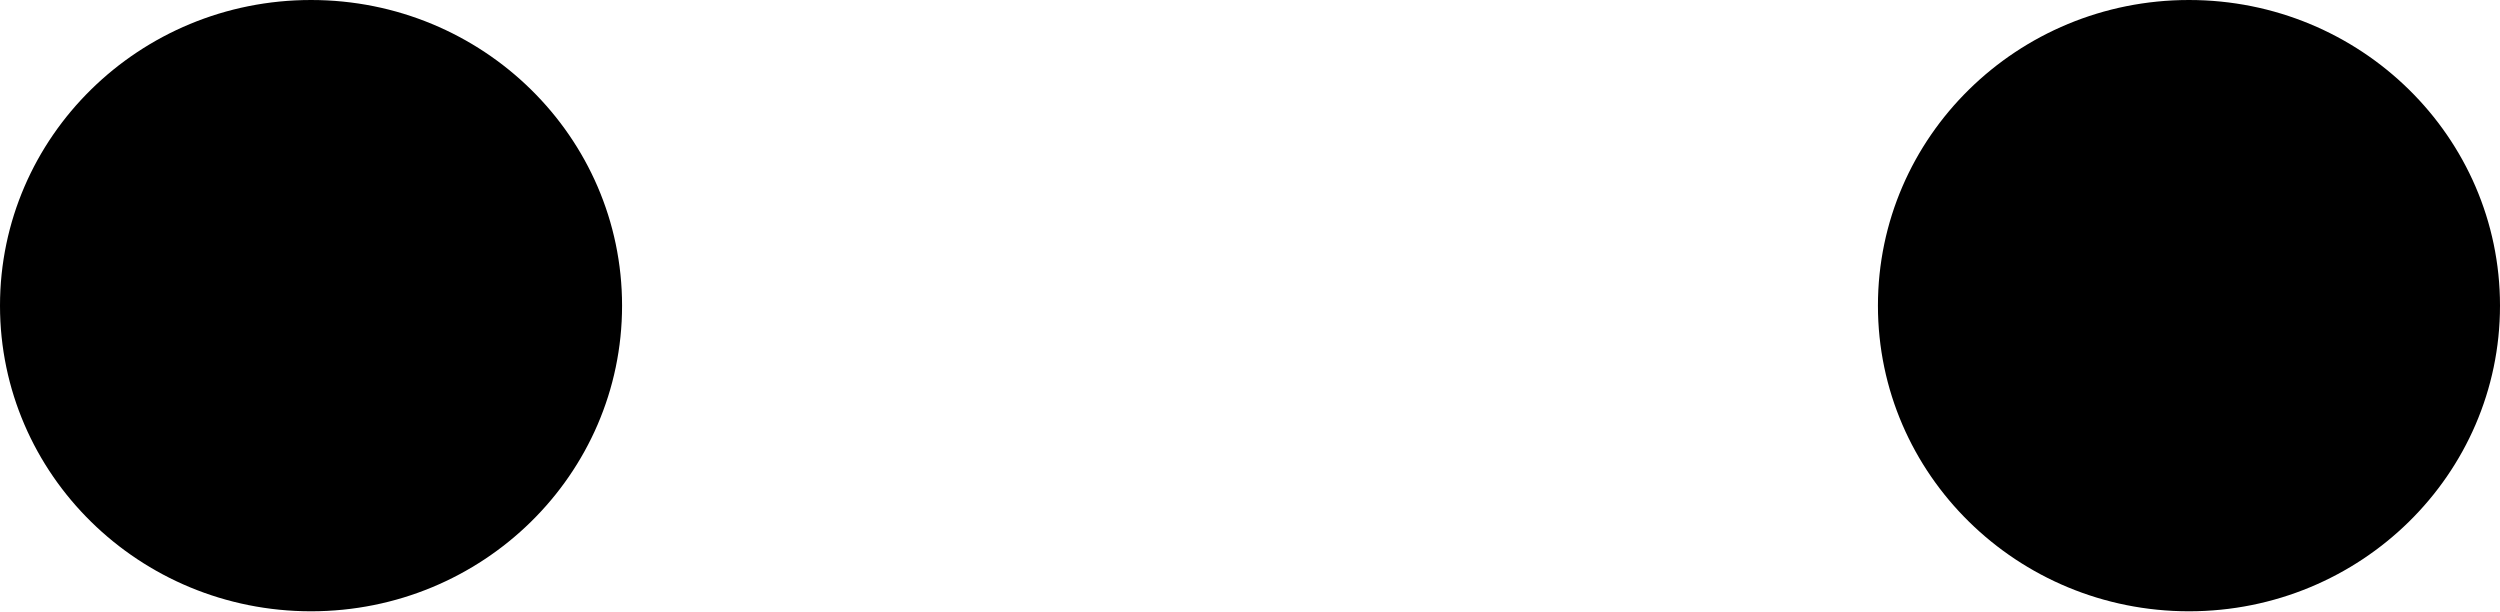
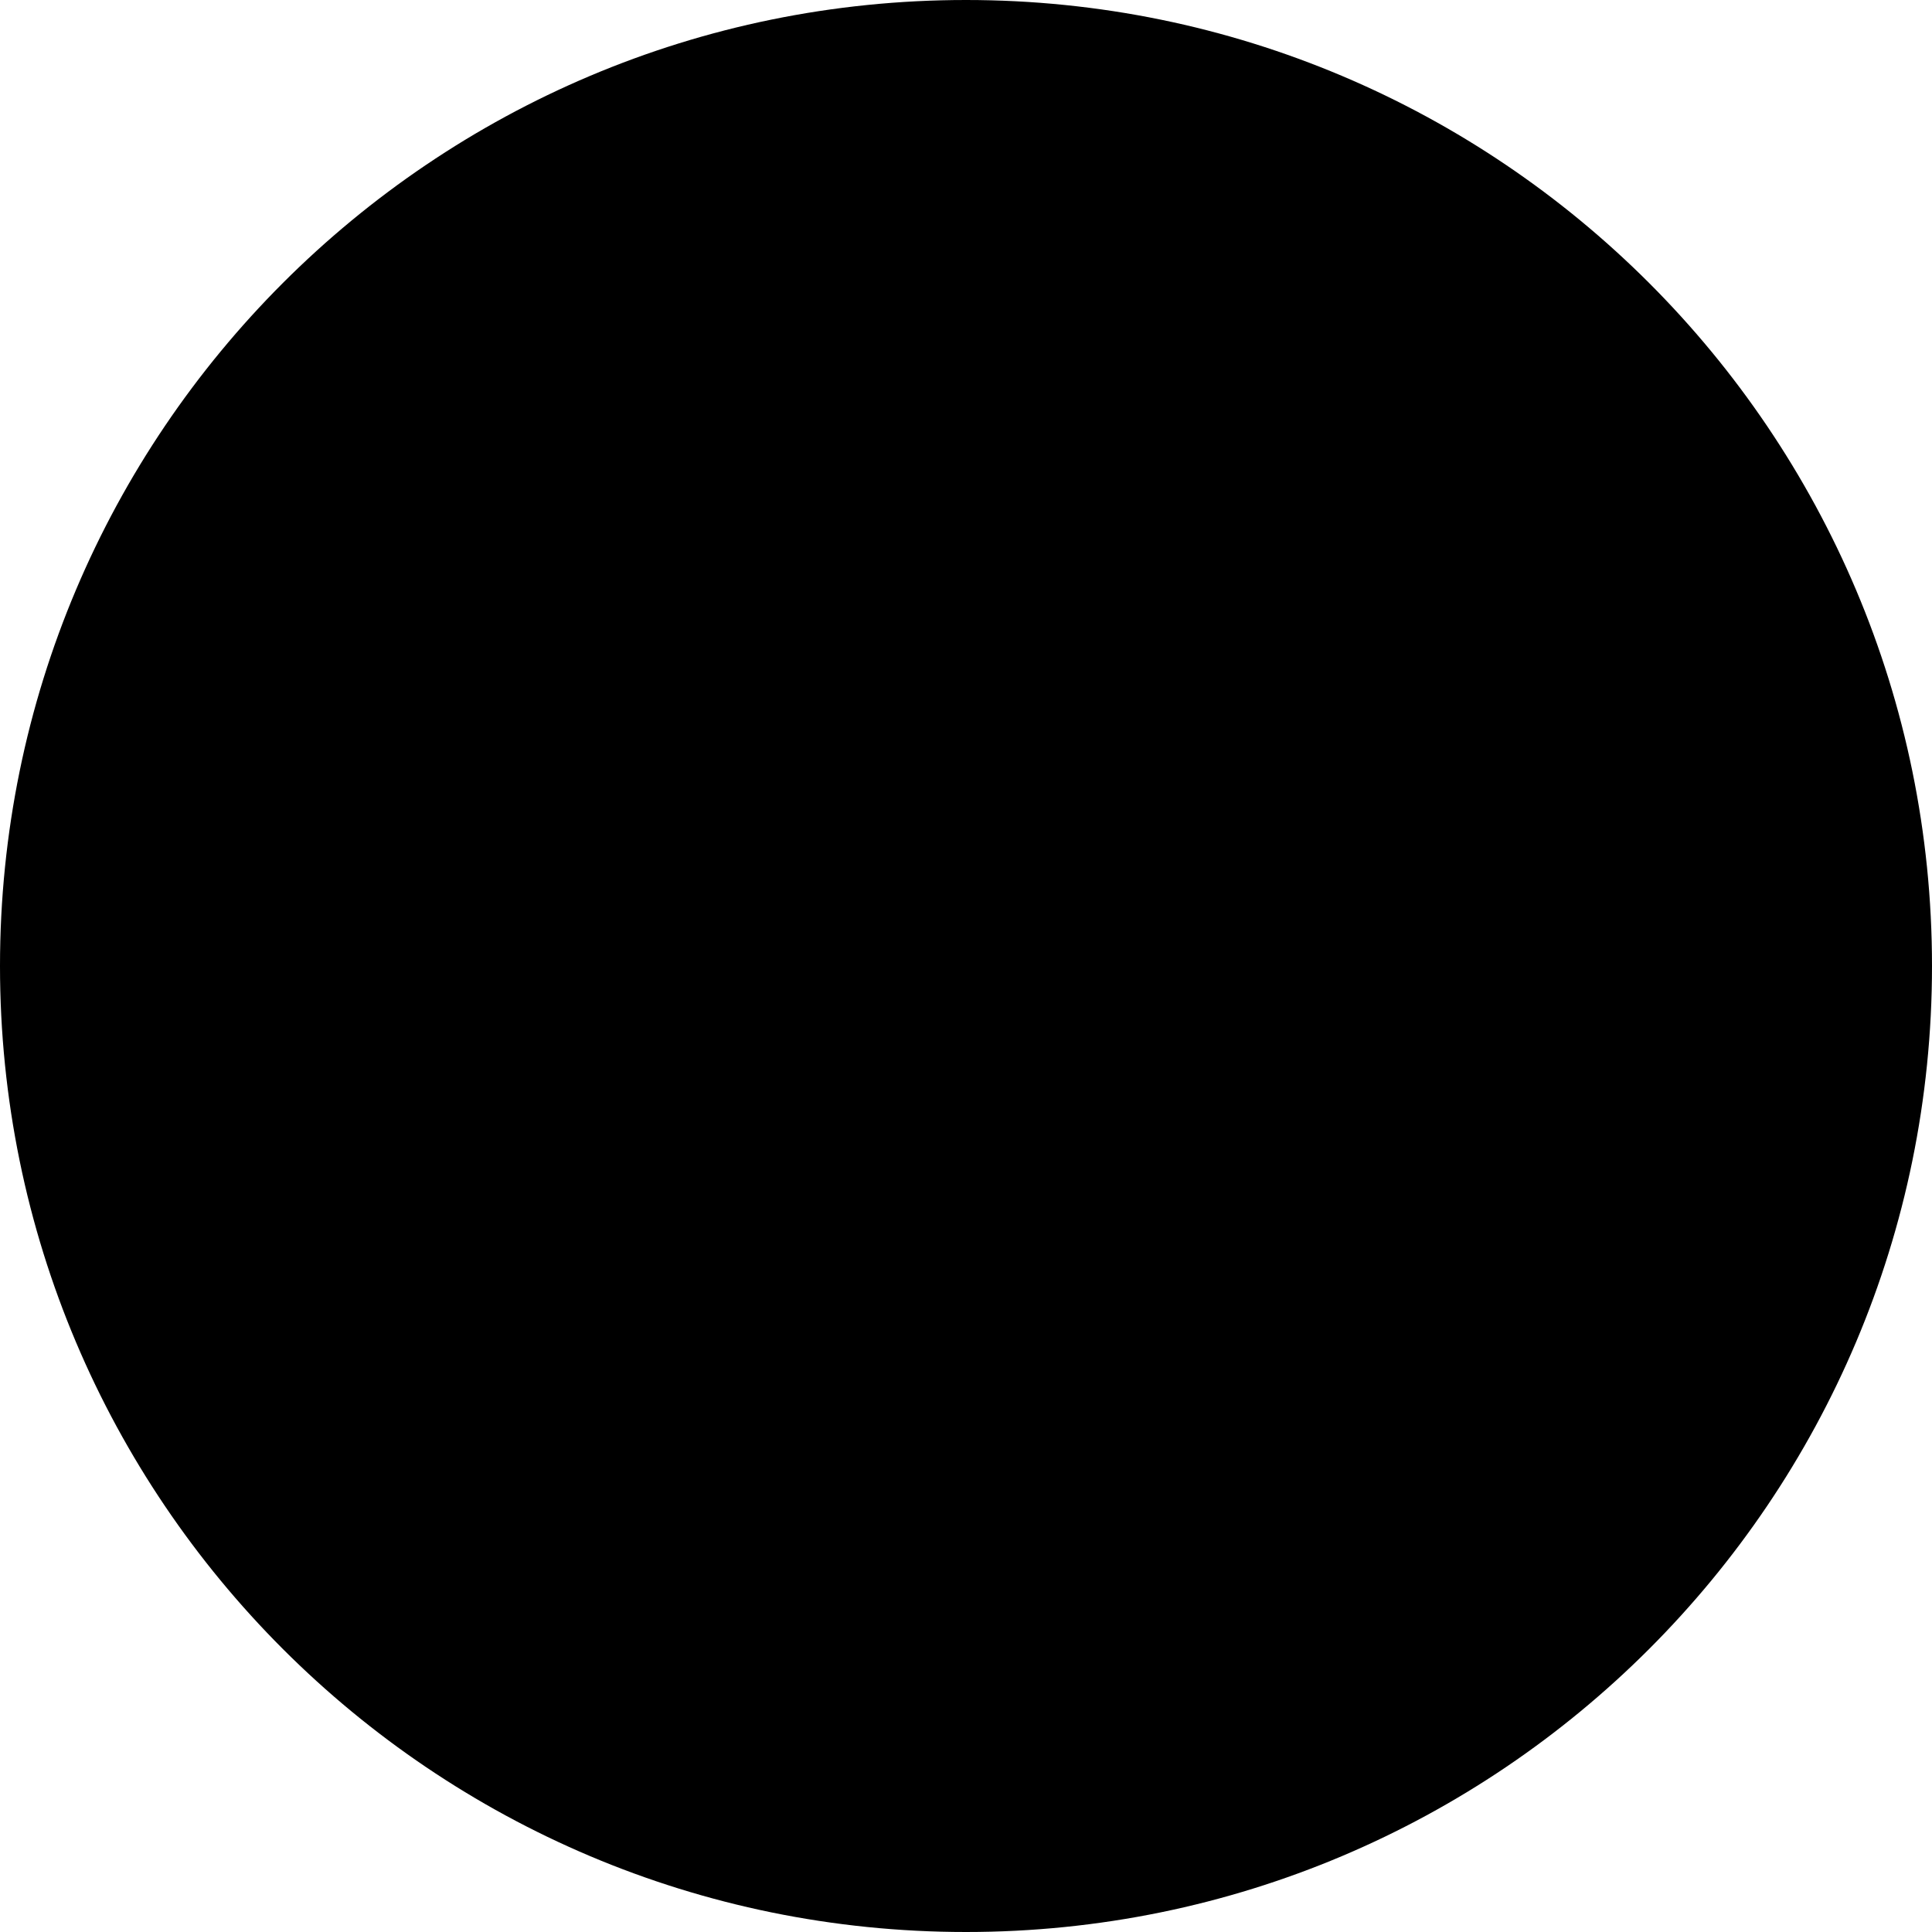
- <svg xmlns="http://www.w3.org/2000/svg" id="Camada_2" data-name="Camada 2" viewBox="0 0 78.85 19.29">
+ <svg xmlns="http://www.w3.org/2000/svg" id="Camada_2" data-name="Camada 2" viewBox="0 0 20 20">
  <g id="Camada_3" data-name="Camada 3">
    <g>
-       <ellipse cx="9.81" cy="9.64" rx="9.81" ry="9.64" />
-       <ellipse cx="69.04" cy="9.64" rx="9.81" ry="9.64" />
+       <ellipse cx="10" cy="10" rx="10" ry="10" />
    </g>
  </g>
</svg>
